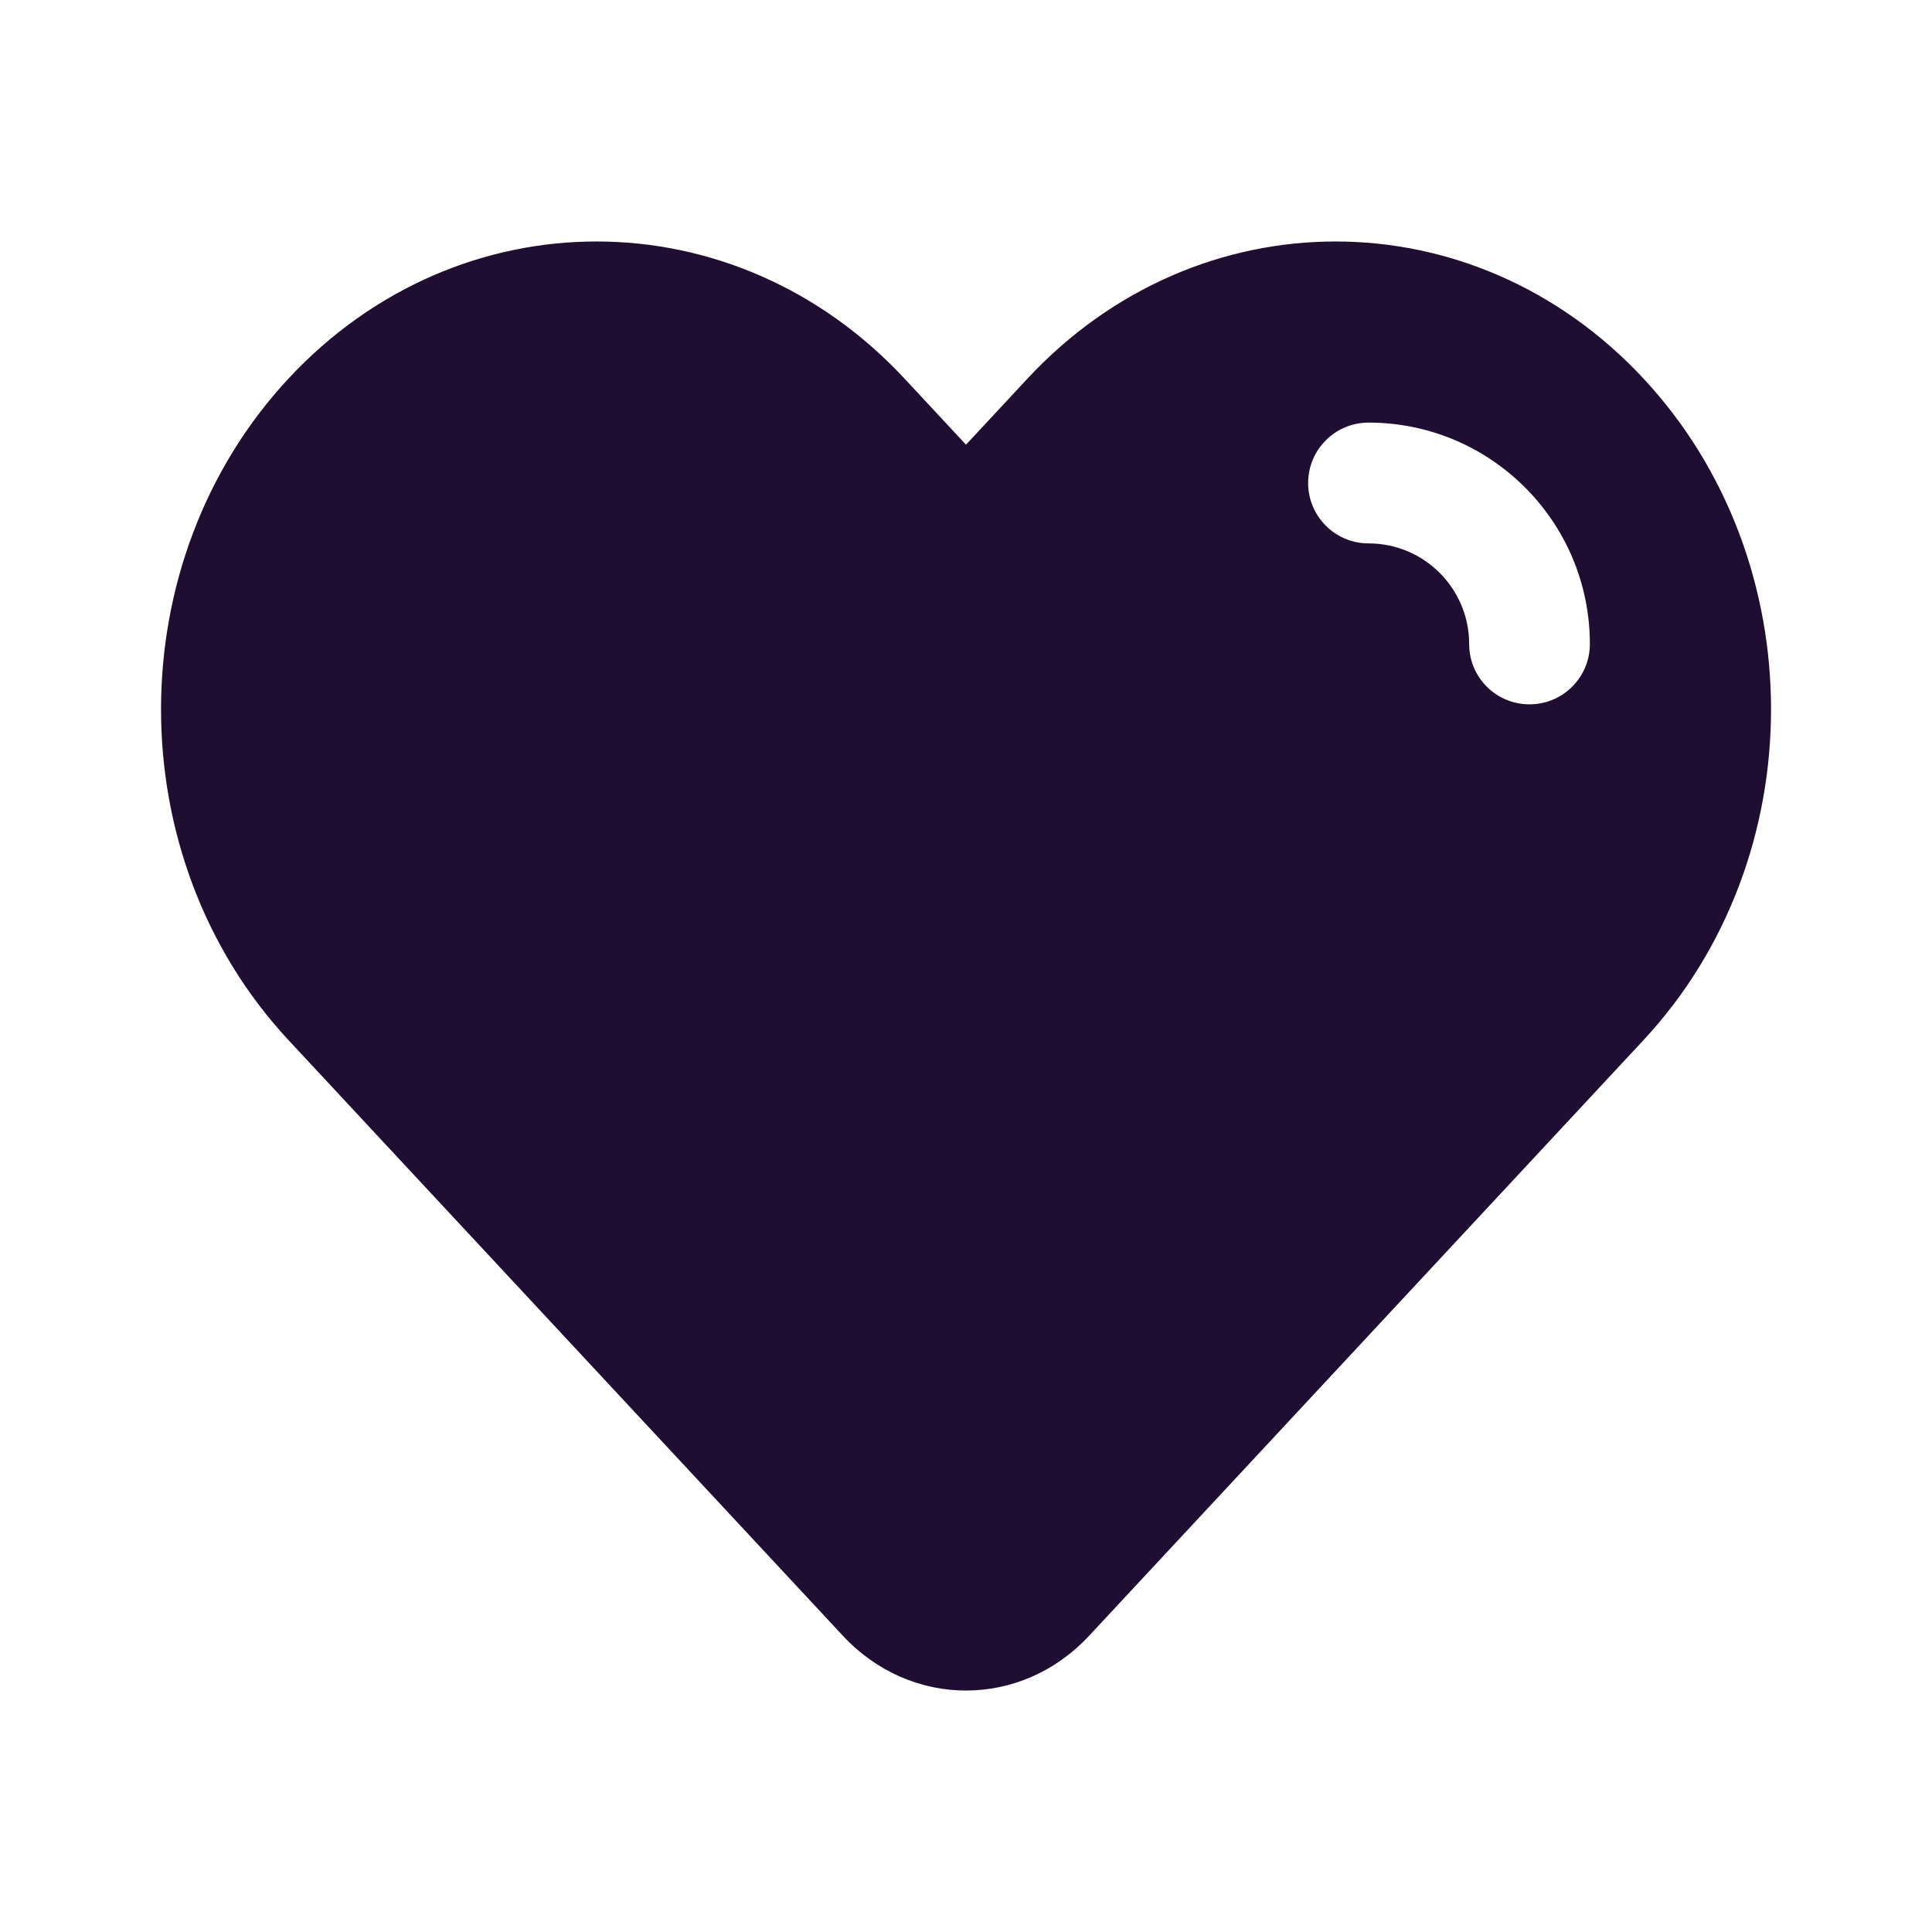
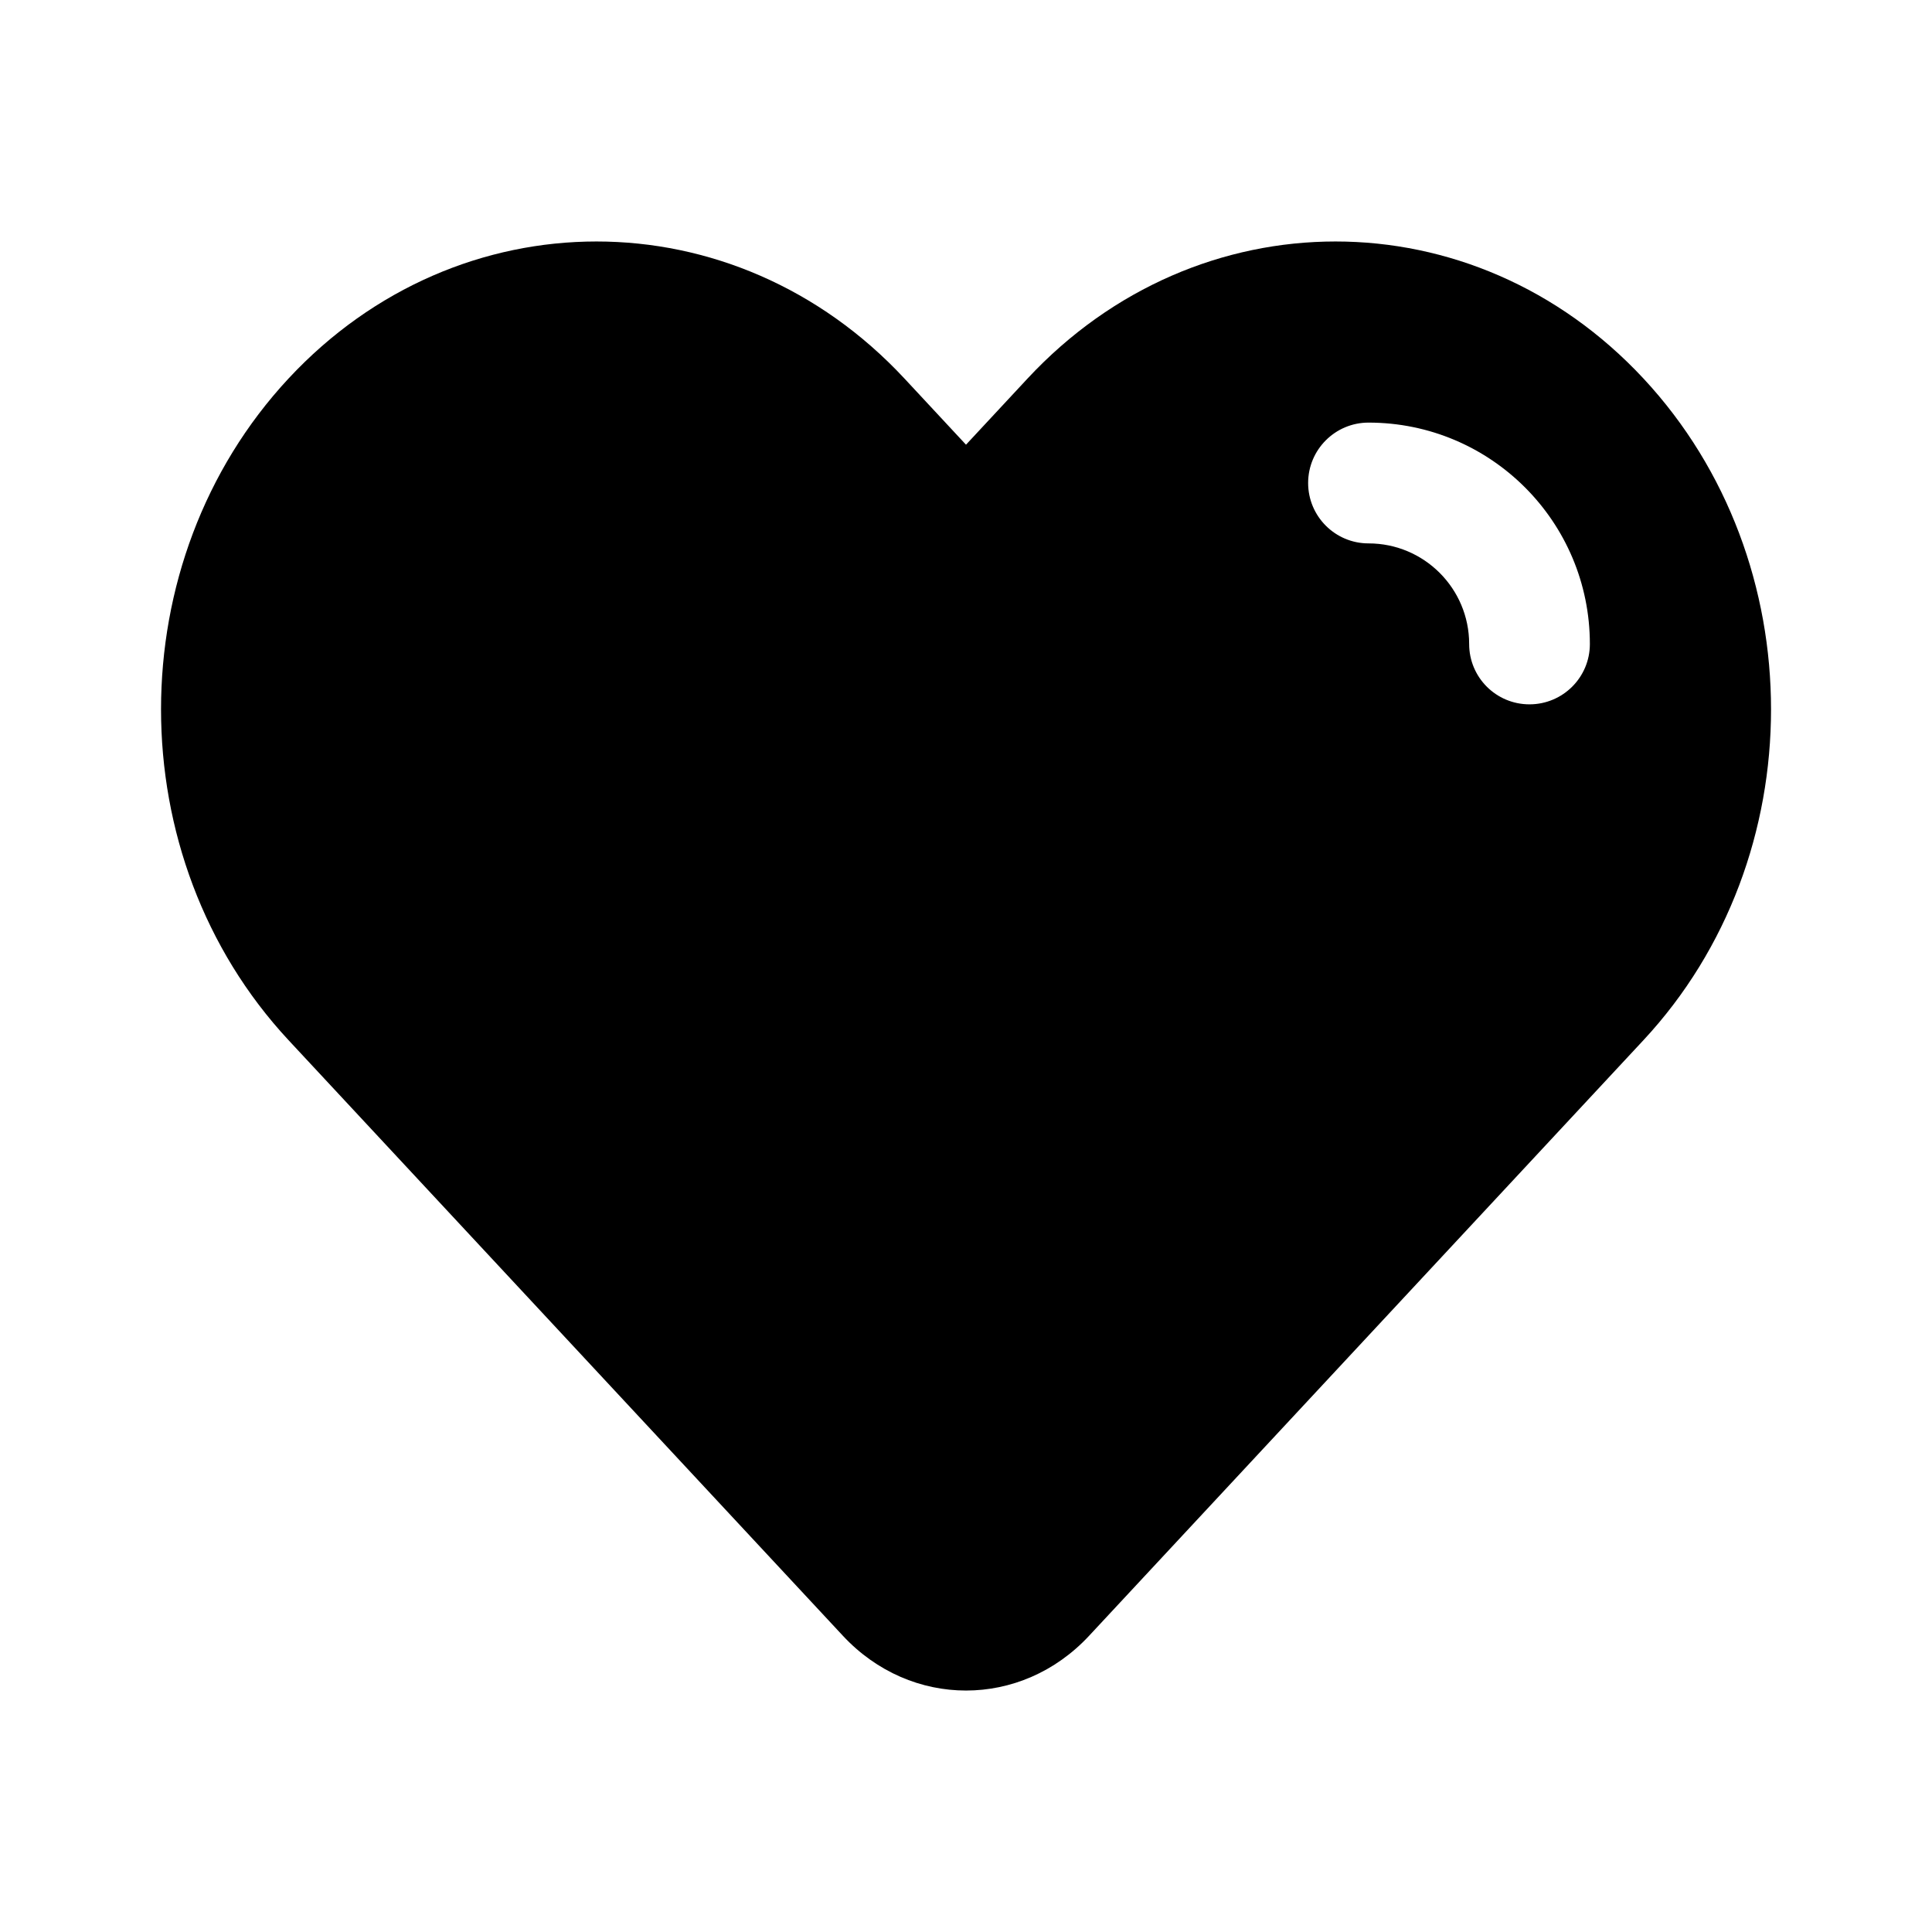
<svg xmlns="http://www.w3.org/2000/svg" width="23" height="23" viewBox="0 0 23 23" fill="none">
-   <path fill-rule="evenodd" clip-rule="evenodd" d="M11.5 5.294L12.233 4.506C14.258 2.331 17.54 2.331 19.565 4.506C21.59 6.681 21.59 10.208 19.565 12.383L12.966 19.473C12.157 20.343 10.844 20.343 10.034 19.473L3.435 12.383C1.411 10.208 1.411 6.681 3.435 4.506C5.46 2.331 8.742 2.331 10.767 4.506L11.5 5.294ZM16.292 5.031C15.895 5.031 15.573 5.353 15.573 5.75C15.573 6.147 15.895 6.469 16.292 6.469C16.953 6.469 17.49 7.005 17.49 7.667C17.49 8.064 17.811 8.385 18.208 8.385C18.605 8.385 18.927 8.064 18.927 7.667C18.927 6.211 17.747 5.031 16.292 5.031Z" fill="#200E32" />
+   <path fill-rule="evenodd" clip-rule="evenodd" d="M11.5 5.294L12.233 4.506C14.258 2.331 17.54 2.331 19.565 4.506C21.59 6.681 21.59 10.208 19.565 12.383L12.966 19.473C12.157 20.343 10.844 20.343 10.034 19.473L3.435 12.383C1.411 10.208 1.411 6.681 3.435 4.506C5.46 2.331 8.742 2.331 10.767 4.506L11.5 5.294ZM16.292 5.031C15.895 5.031 15.573 5.353 15.573 5.75C15.573 6.147 15.895 6.469 16.292 6.469C16.953 6.469 17.49 7.005 17.49 7.667C17.49 8.064 17.811 8.385 18.208 8.385C18.605 8.385 18.927 8.064 18.927 7.667C18.927 6.211 17.747 5.031 16.292 5.031Z" fill="currentcolor" />
</svg>
